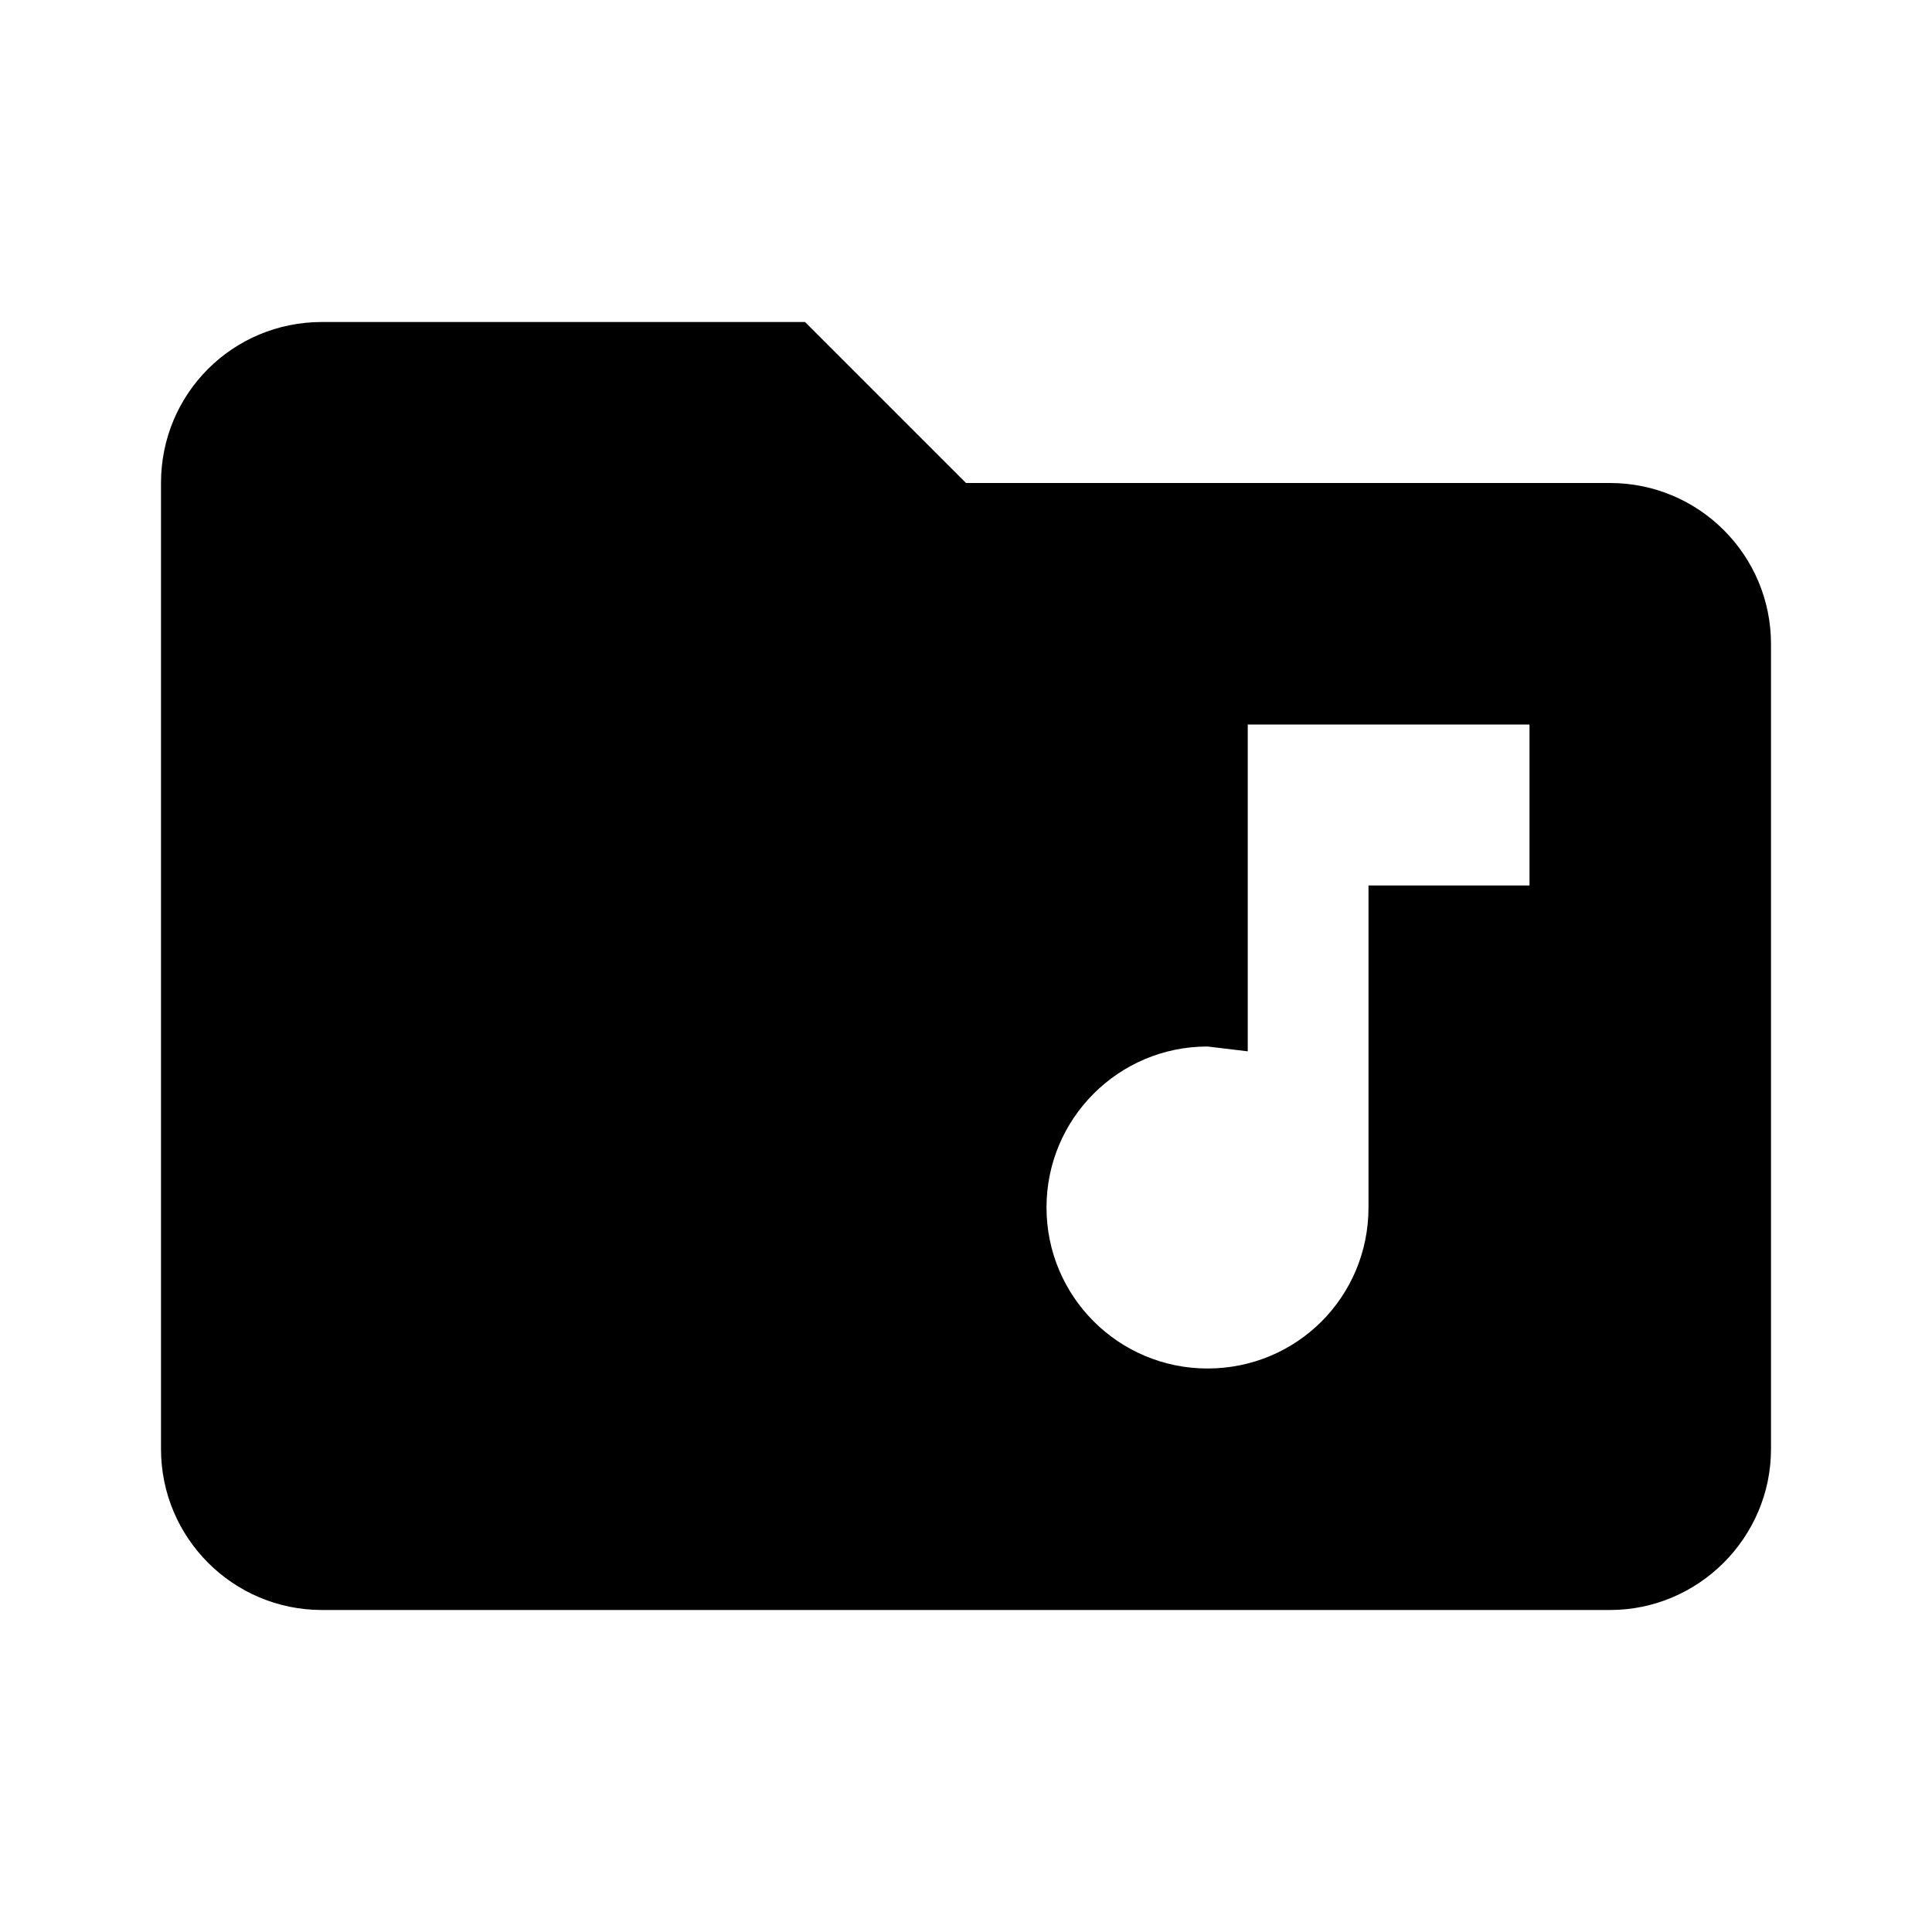
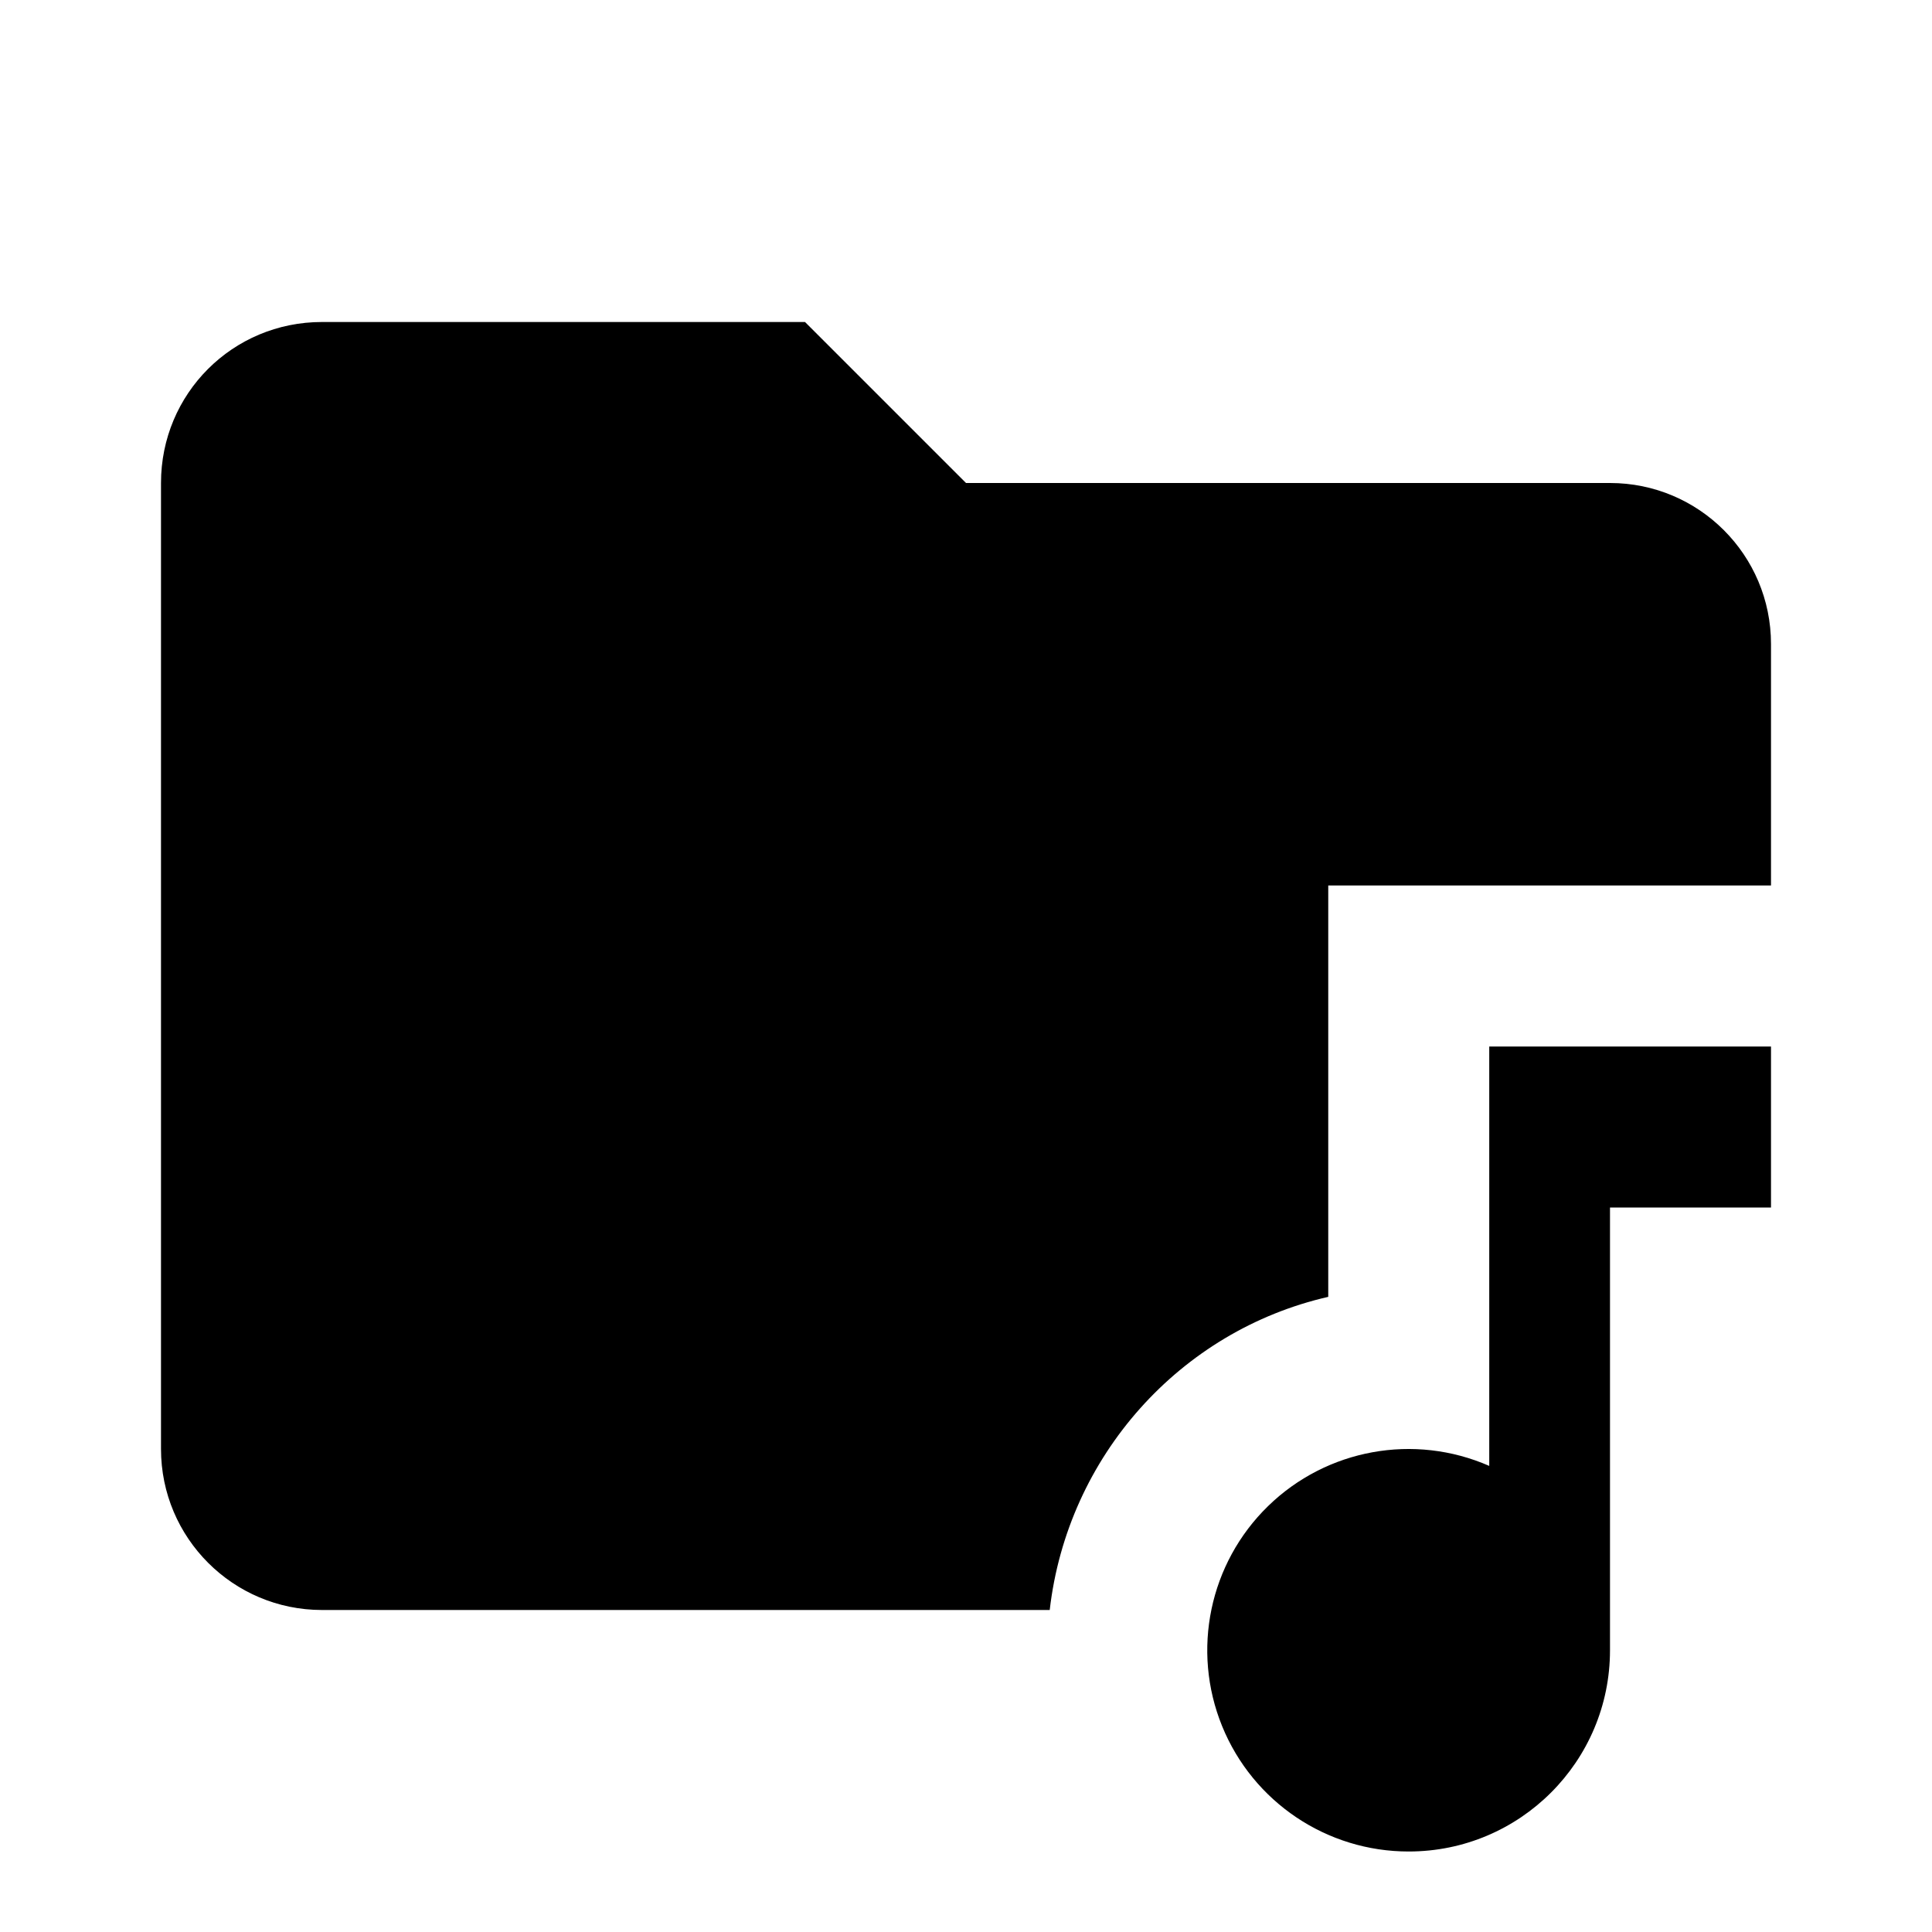
<svg xmlns="http://www.w3.org/2000/svg" viewBox="0 0 24 24">
-   <path d="m10 4 2 2h8a2 2 0 0 1 2 2v10c0 1.1-.9 2-2 2H4a2 2 0 0 1-2-2V6c0-1.11.89-2 2-2h6m9 5h-3.5v4.06L15 13a2 2 0 1 0 0 4c1.11 0 2-.89 2-2v-4h2V9Z" />
+   <path d="M22 8v3h-5.5v5.11c-1.84.42-3.24 1.98-3.46 3.89H4a2 2 0 0 1-2-2V6c0-1.11.89-2 2-2h6l2 2h8a2 2 0 0 1 2 2m-3.5 5v5.21a2.5 2.5 0 1 0-1 4.79 2.5 2.5 0 0 0 2.5-2.5V15h2v-2h-3.5Z" />
</svg>
